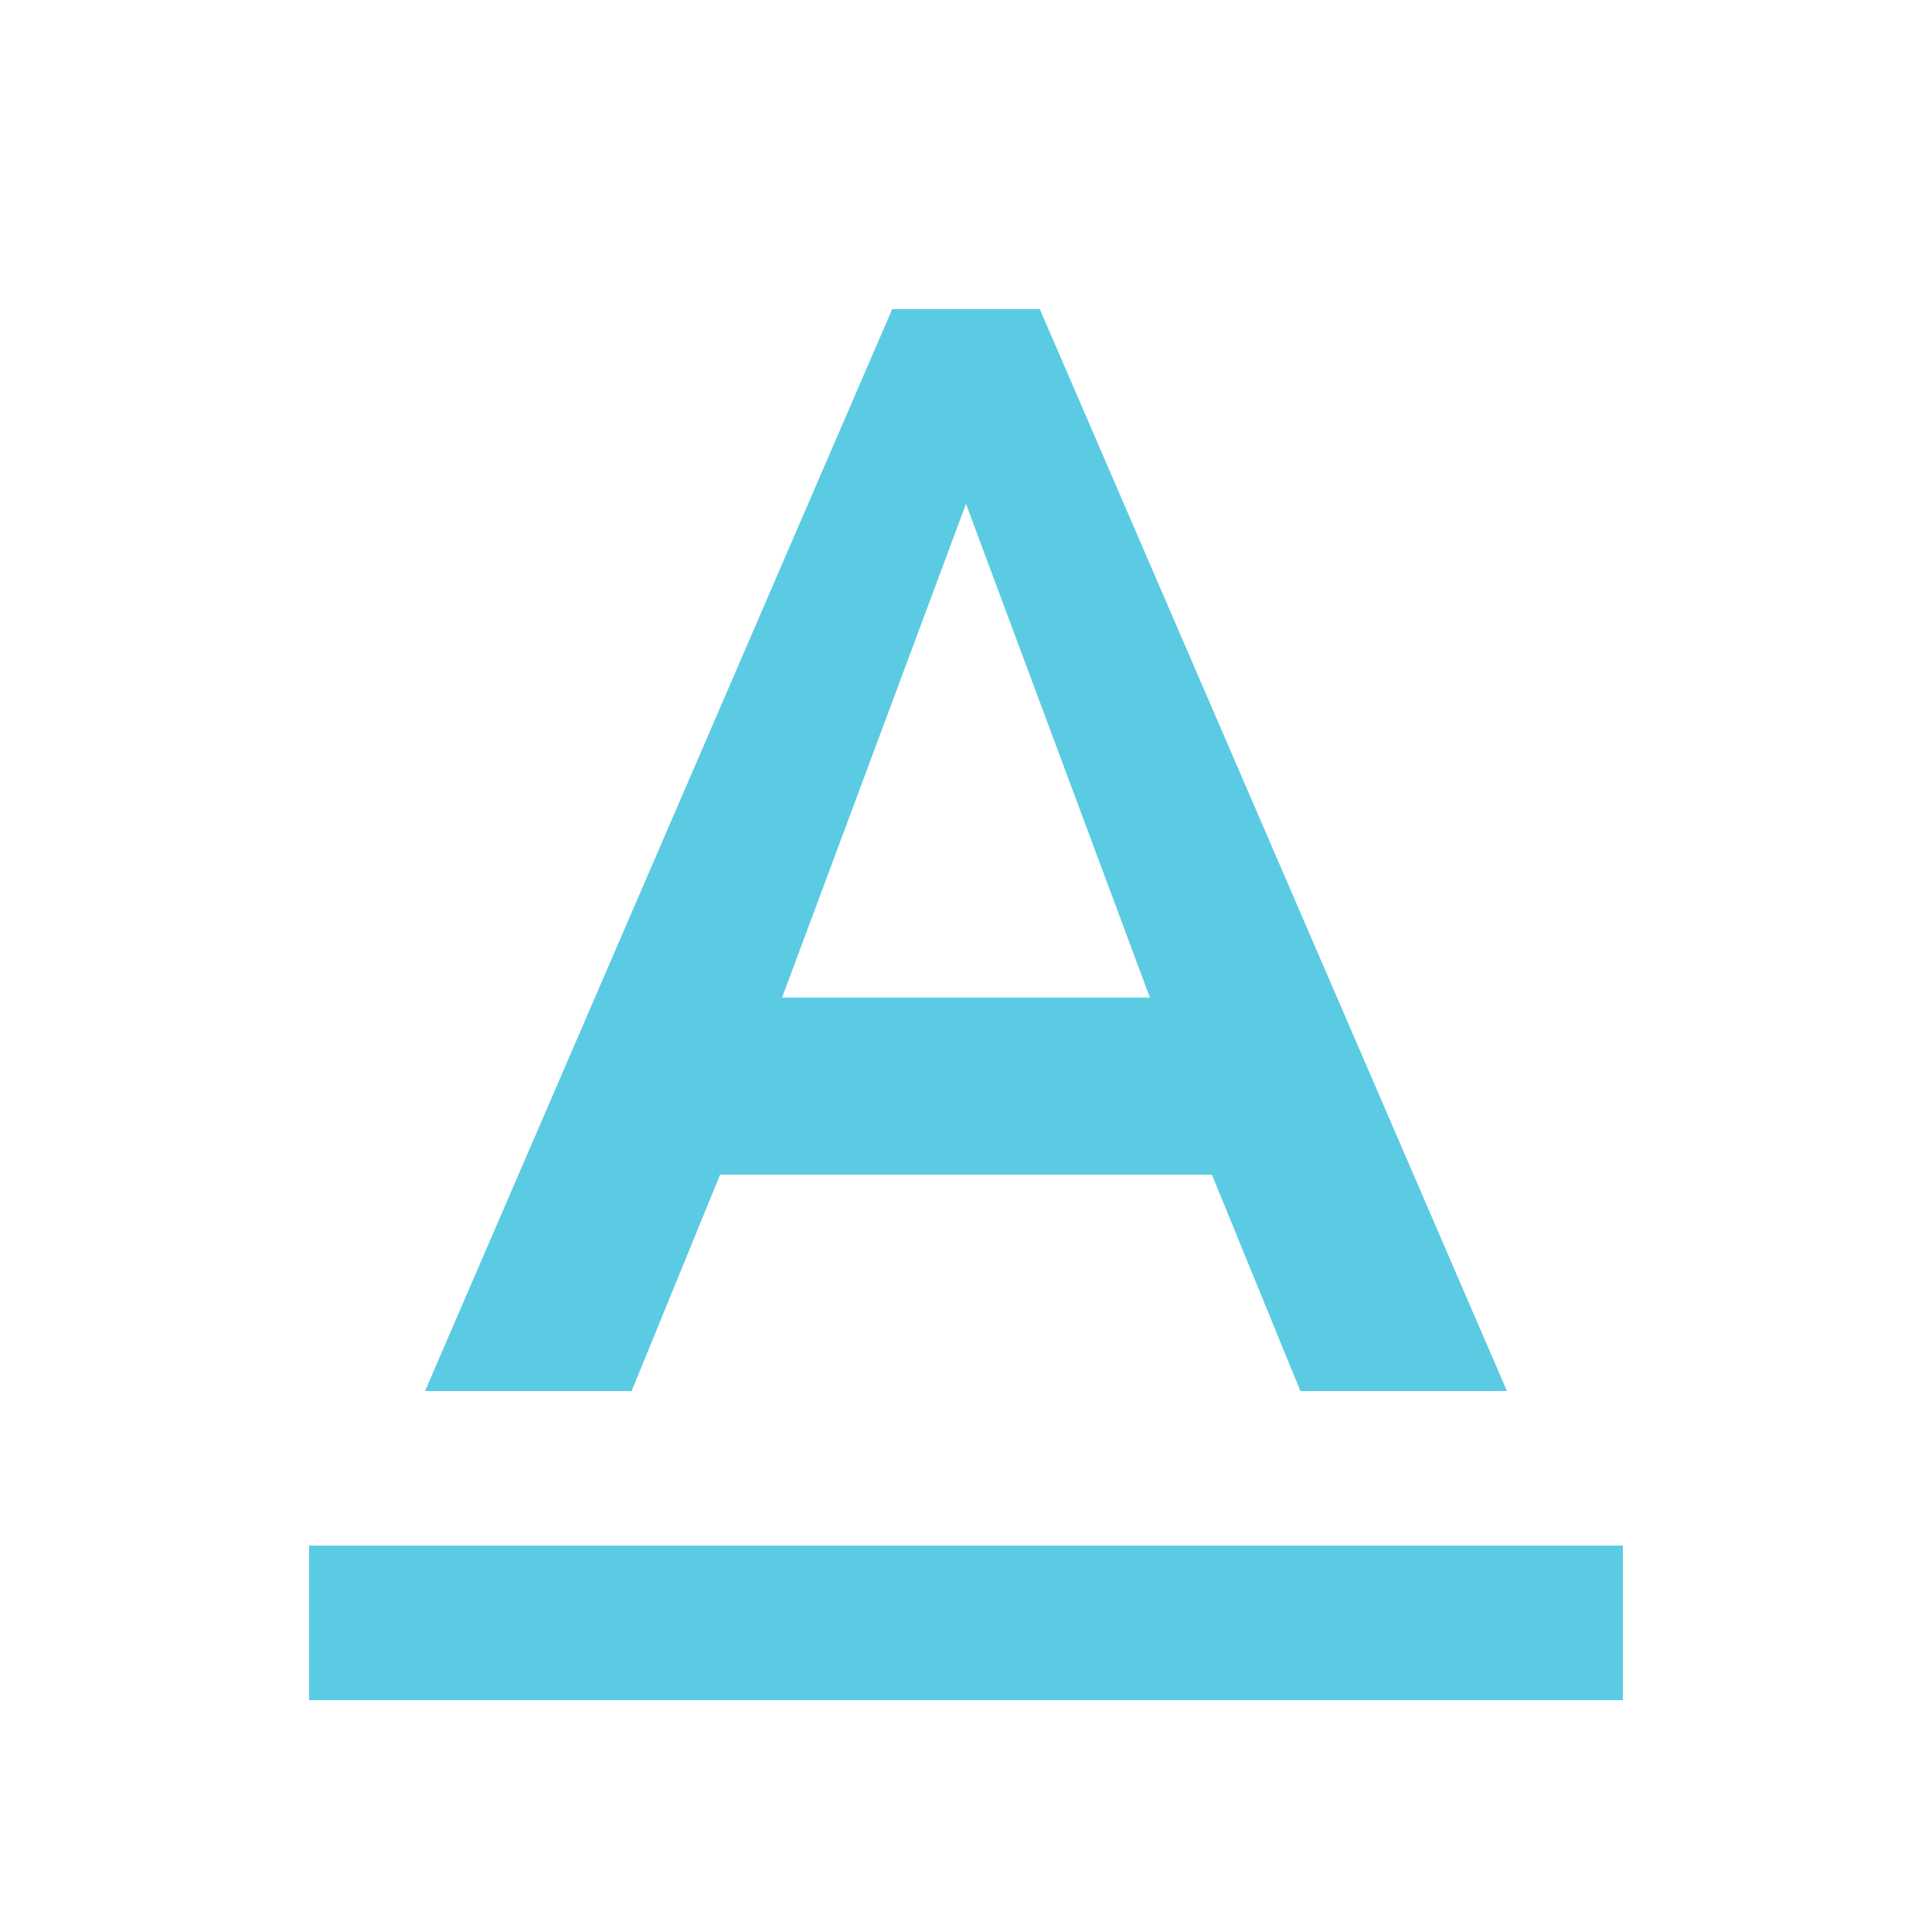
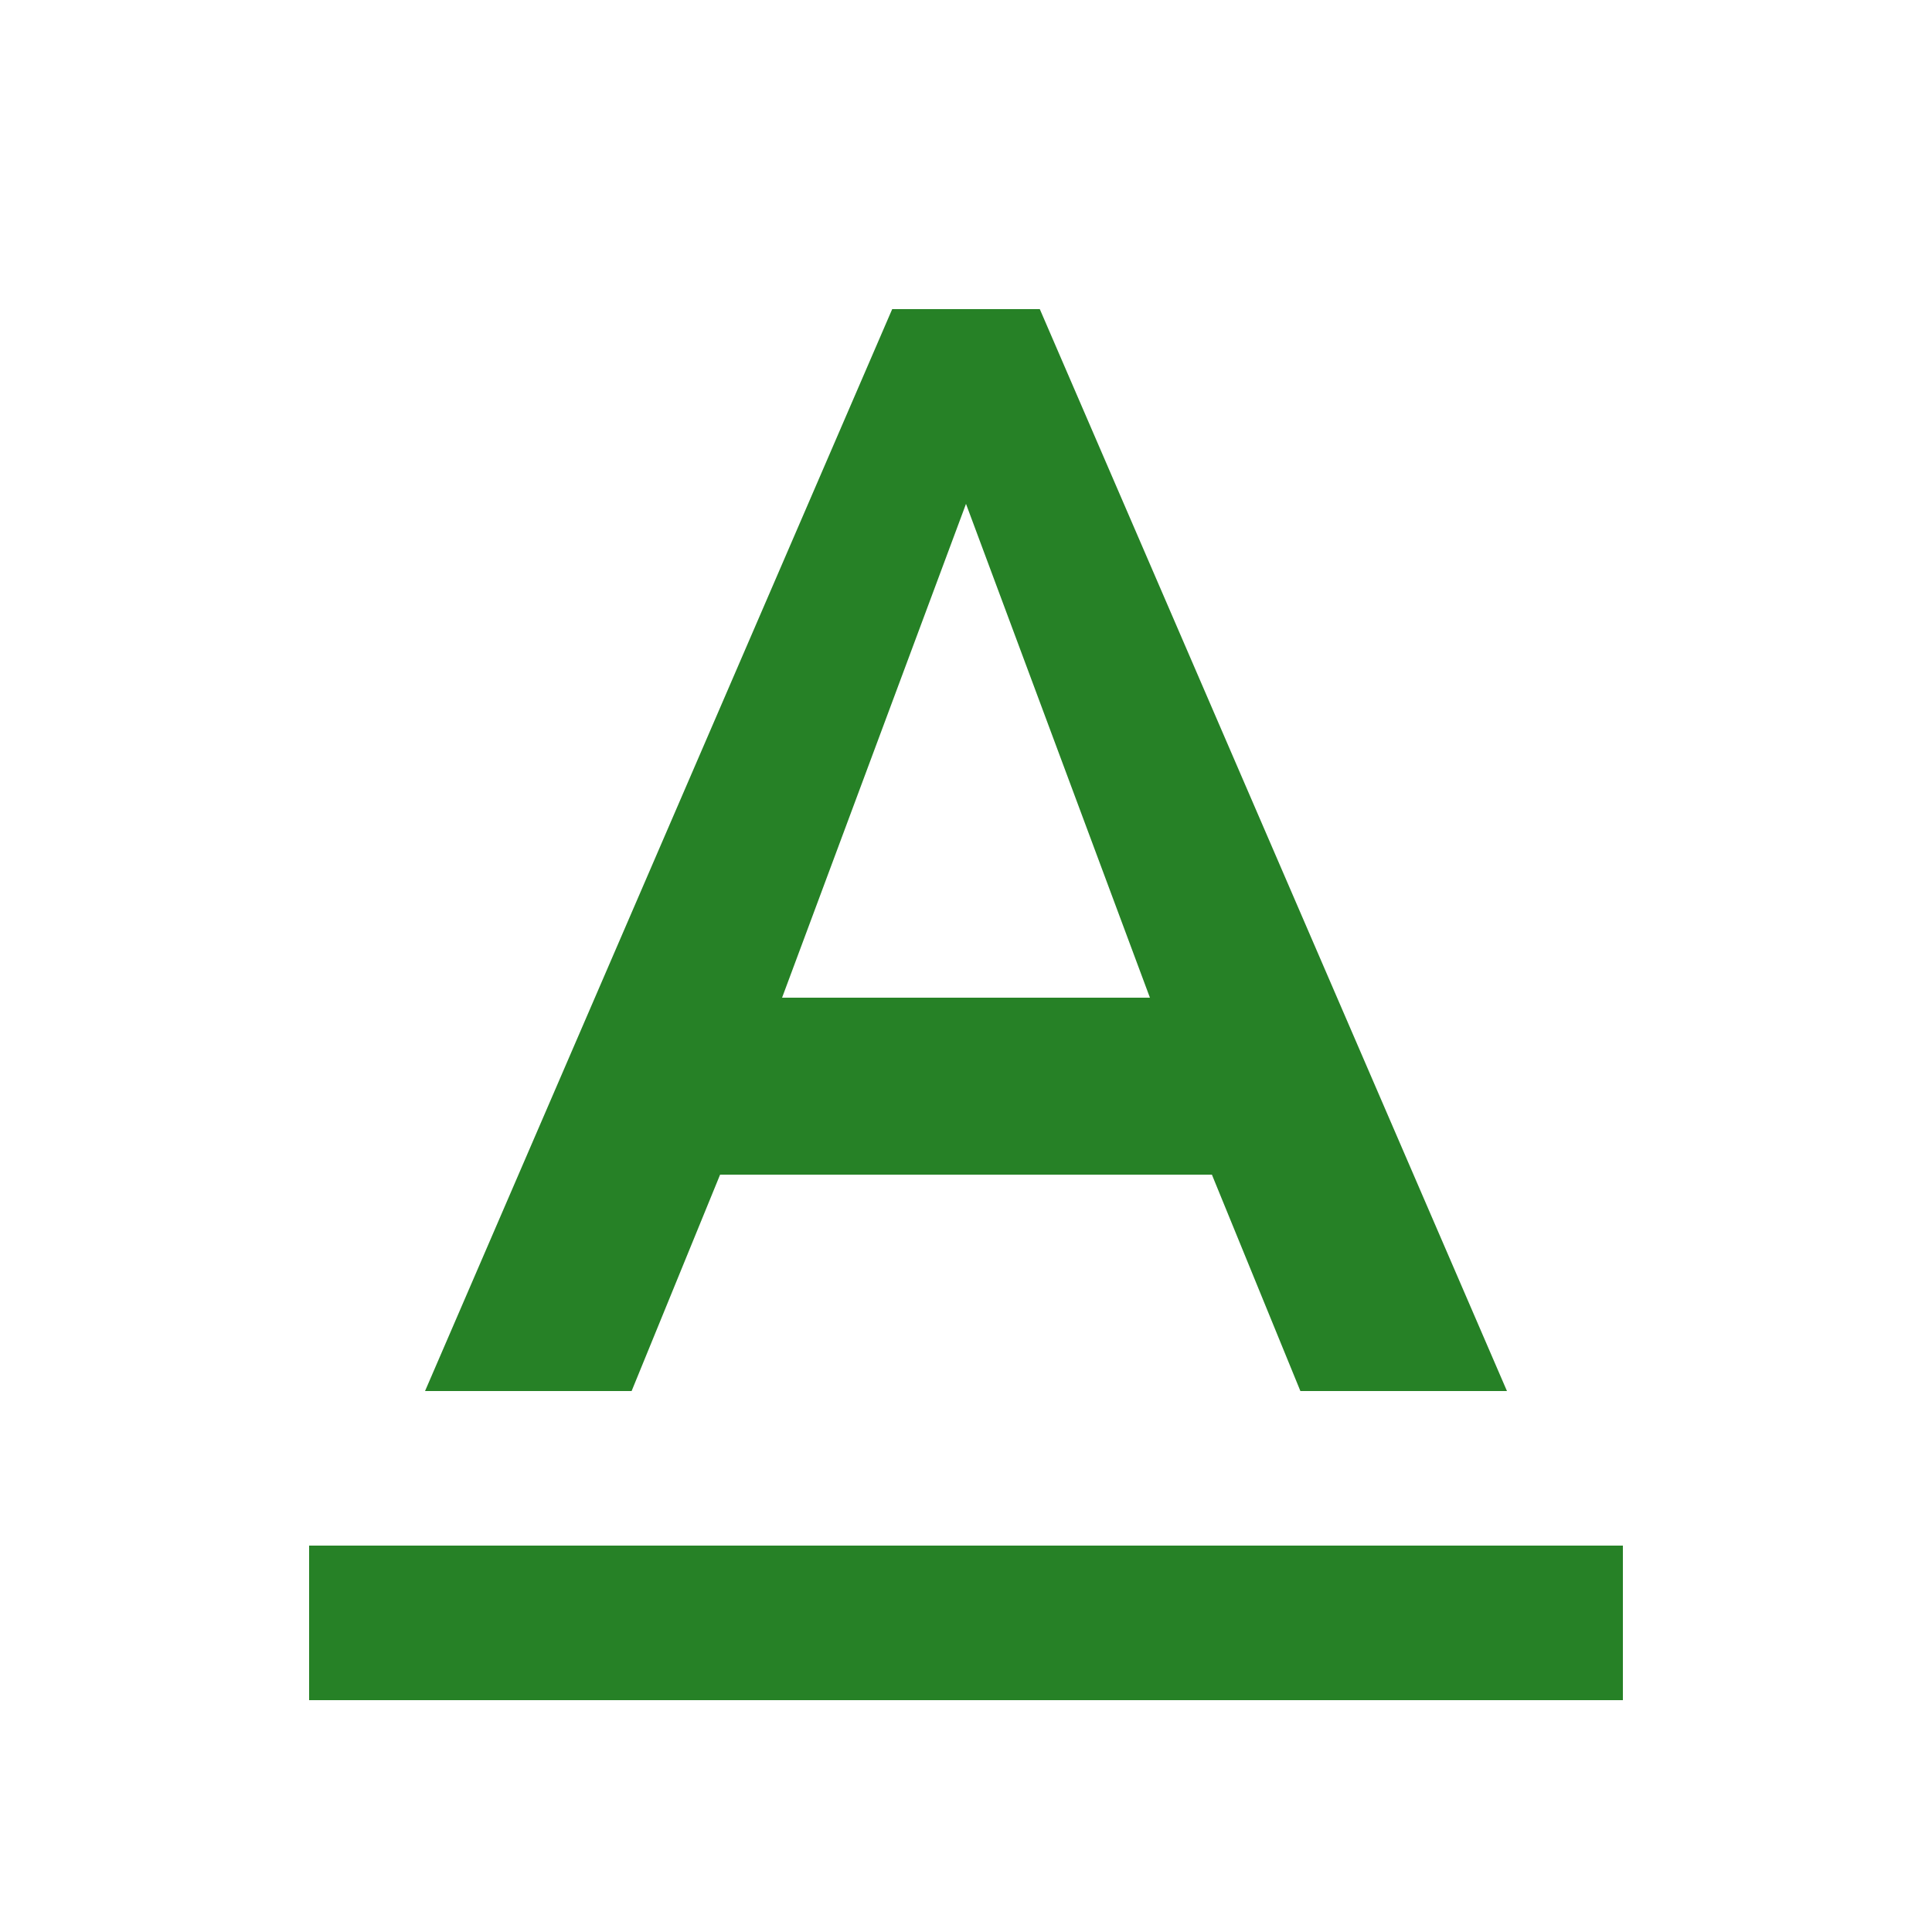
- <svg xmlns="http://www.w3.org/2000/svg" width="25px" height="25px" viewBox="0 0 25 25" version="1.1">
-   <defs />
-   <g id="Symbols" stroke="none" stroke-width="1" fill="none" fill-rule="evenodd">
-     <g id="Desktop---Header" transform="translate(-946, -80)">
-       <g id="Accessiblity" transform="translate(922, 81)" fill="#5BCBE3">
-         <path d="M28,19 L28,21 L45,21 L45,19 L28,19 L28,19 Z M33.318,14.2 L39.682,14.2 L40.827,17 L43.5,17 L37.455,3 L35.545,3 L29.5,17 L32.173,17 L33.318,14.2 L33.318,14.2 Z M36.5,5.52 L38.88,11.909 L34.12,11.909 L36.5,5.52 L36.5,5.52 Z" id="Shape-Copy" />
-       </g>
-     </g>
-   </g>
+ <svg xmlns="http://www.w3.org/2000/svg" width="25" height="25" viewBox="0 0 25 25">
+   <path d="M4 20v2h17v-2H4zm5.318-4.8h6.364l1.145 2.8H19.5L13.455 4h-1.91L5.5 18h2.673l1.145-2.8zM12.5 6.52l2.38 6.39h-4.76l2.38-6.39z" fill="#268126" fill-rule="evenodd" />
</svg>
